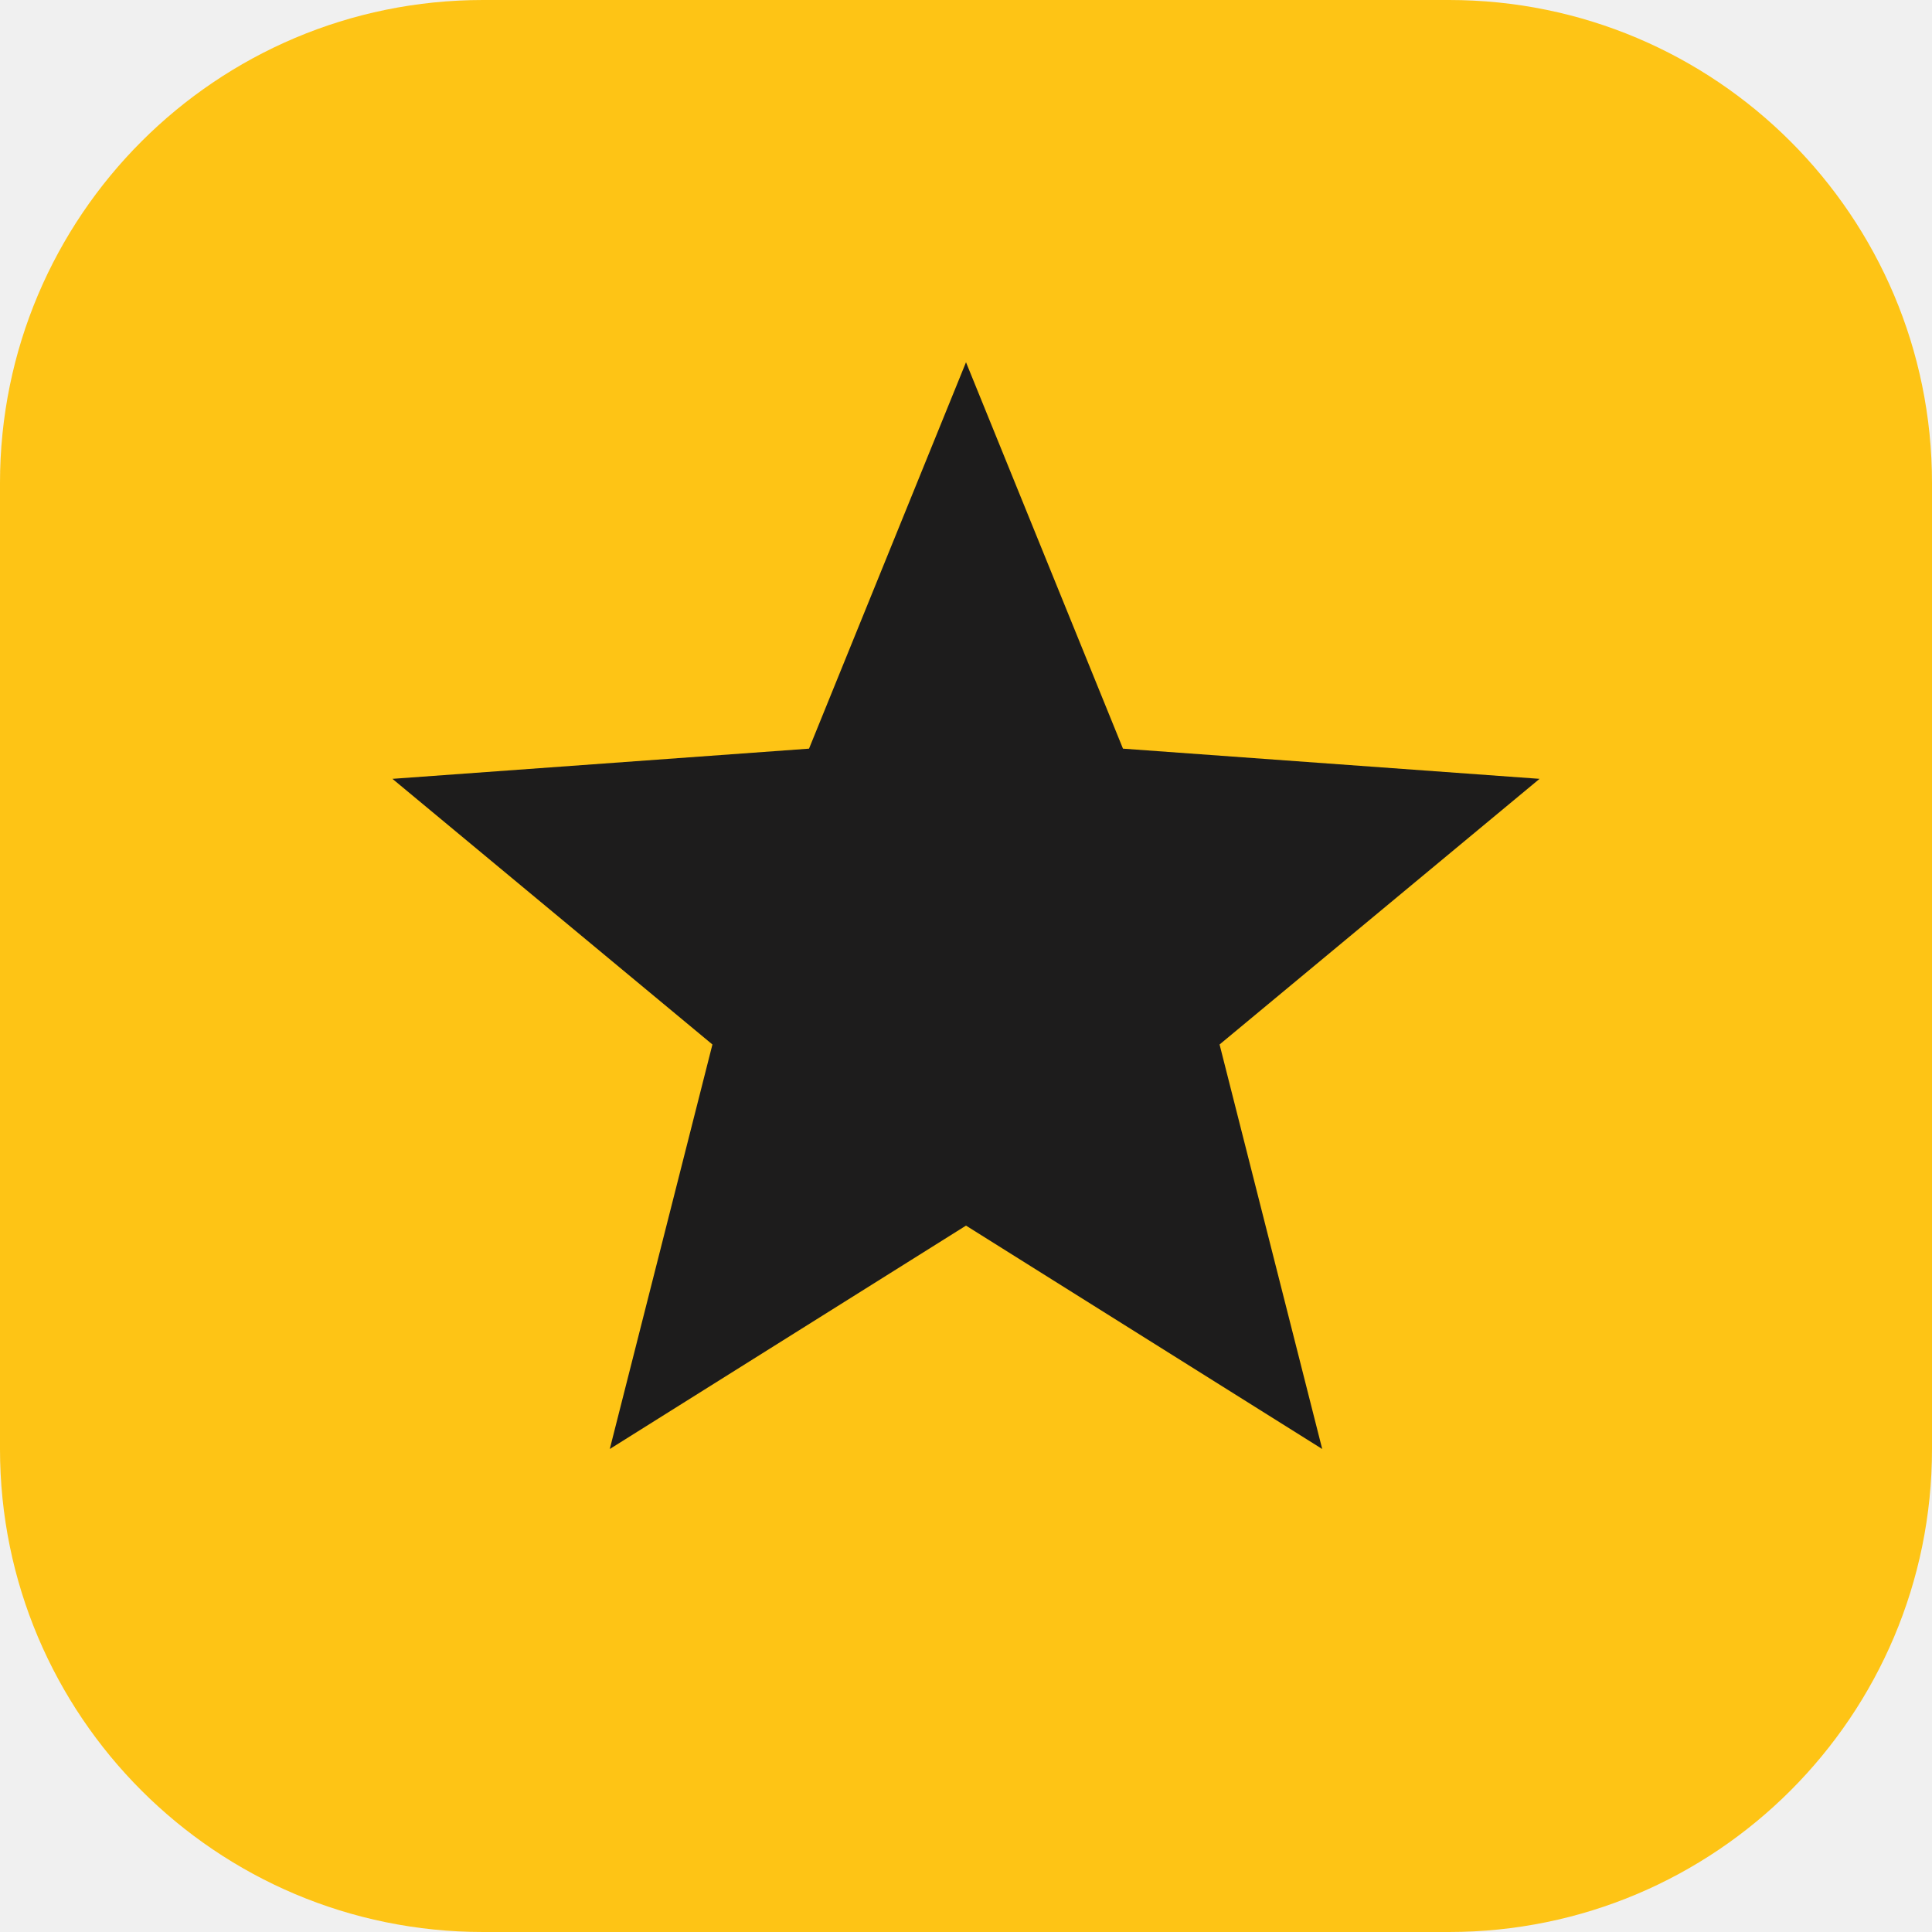
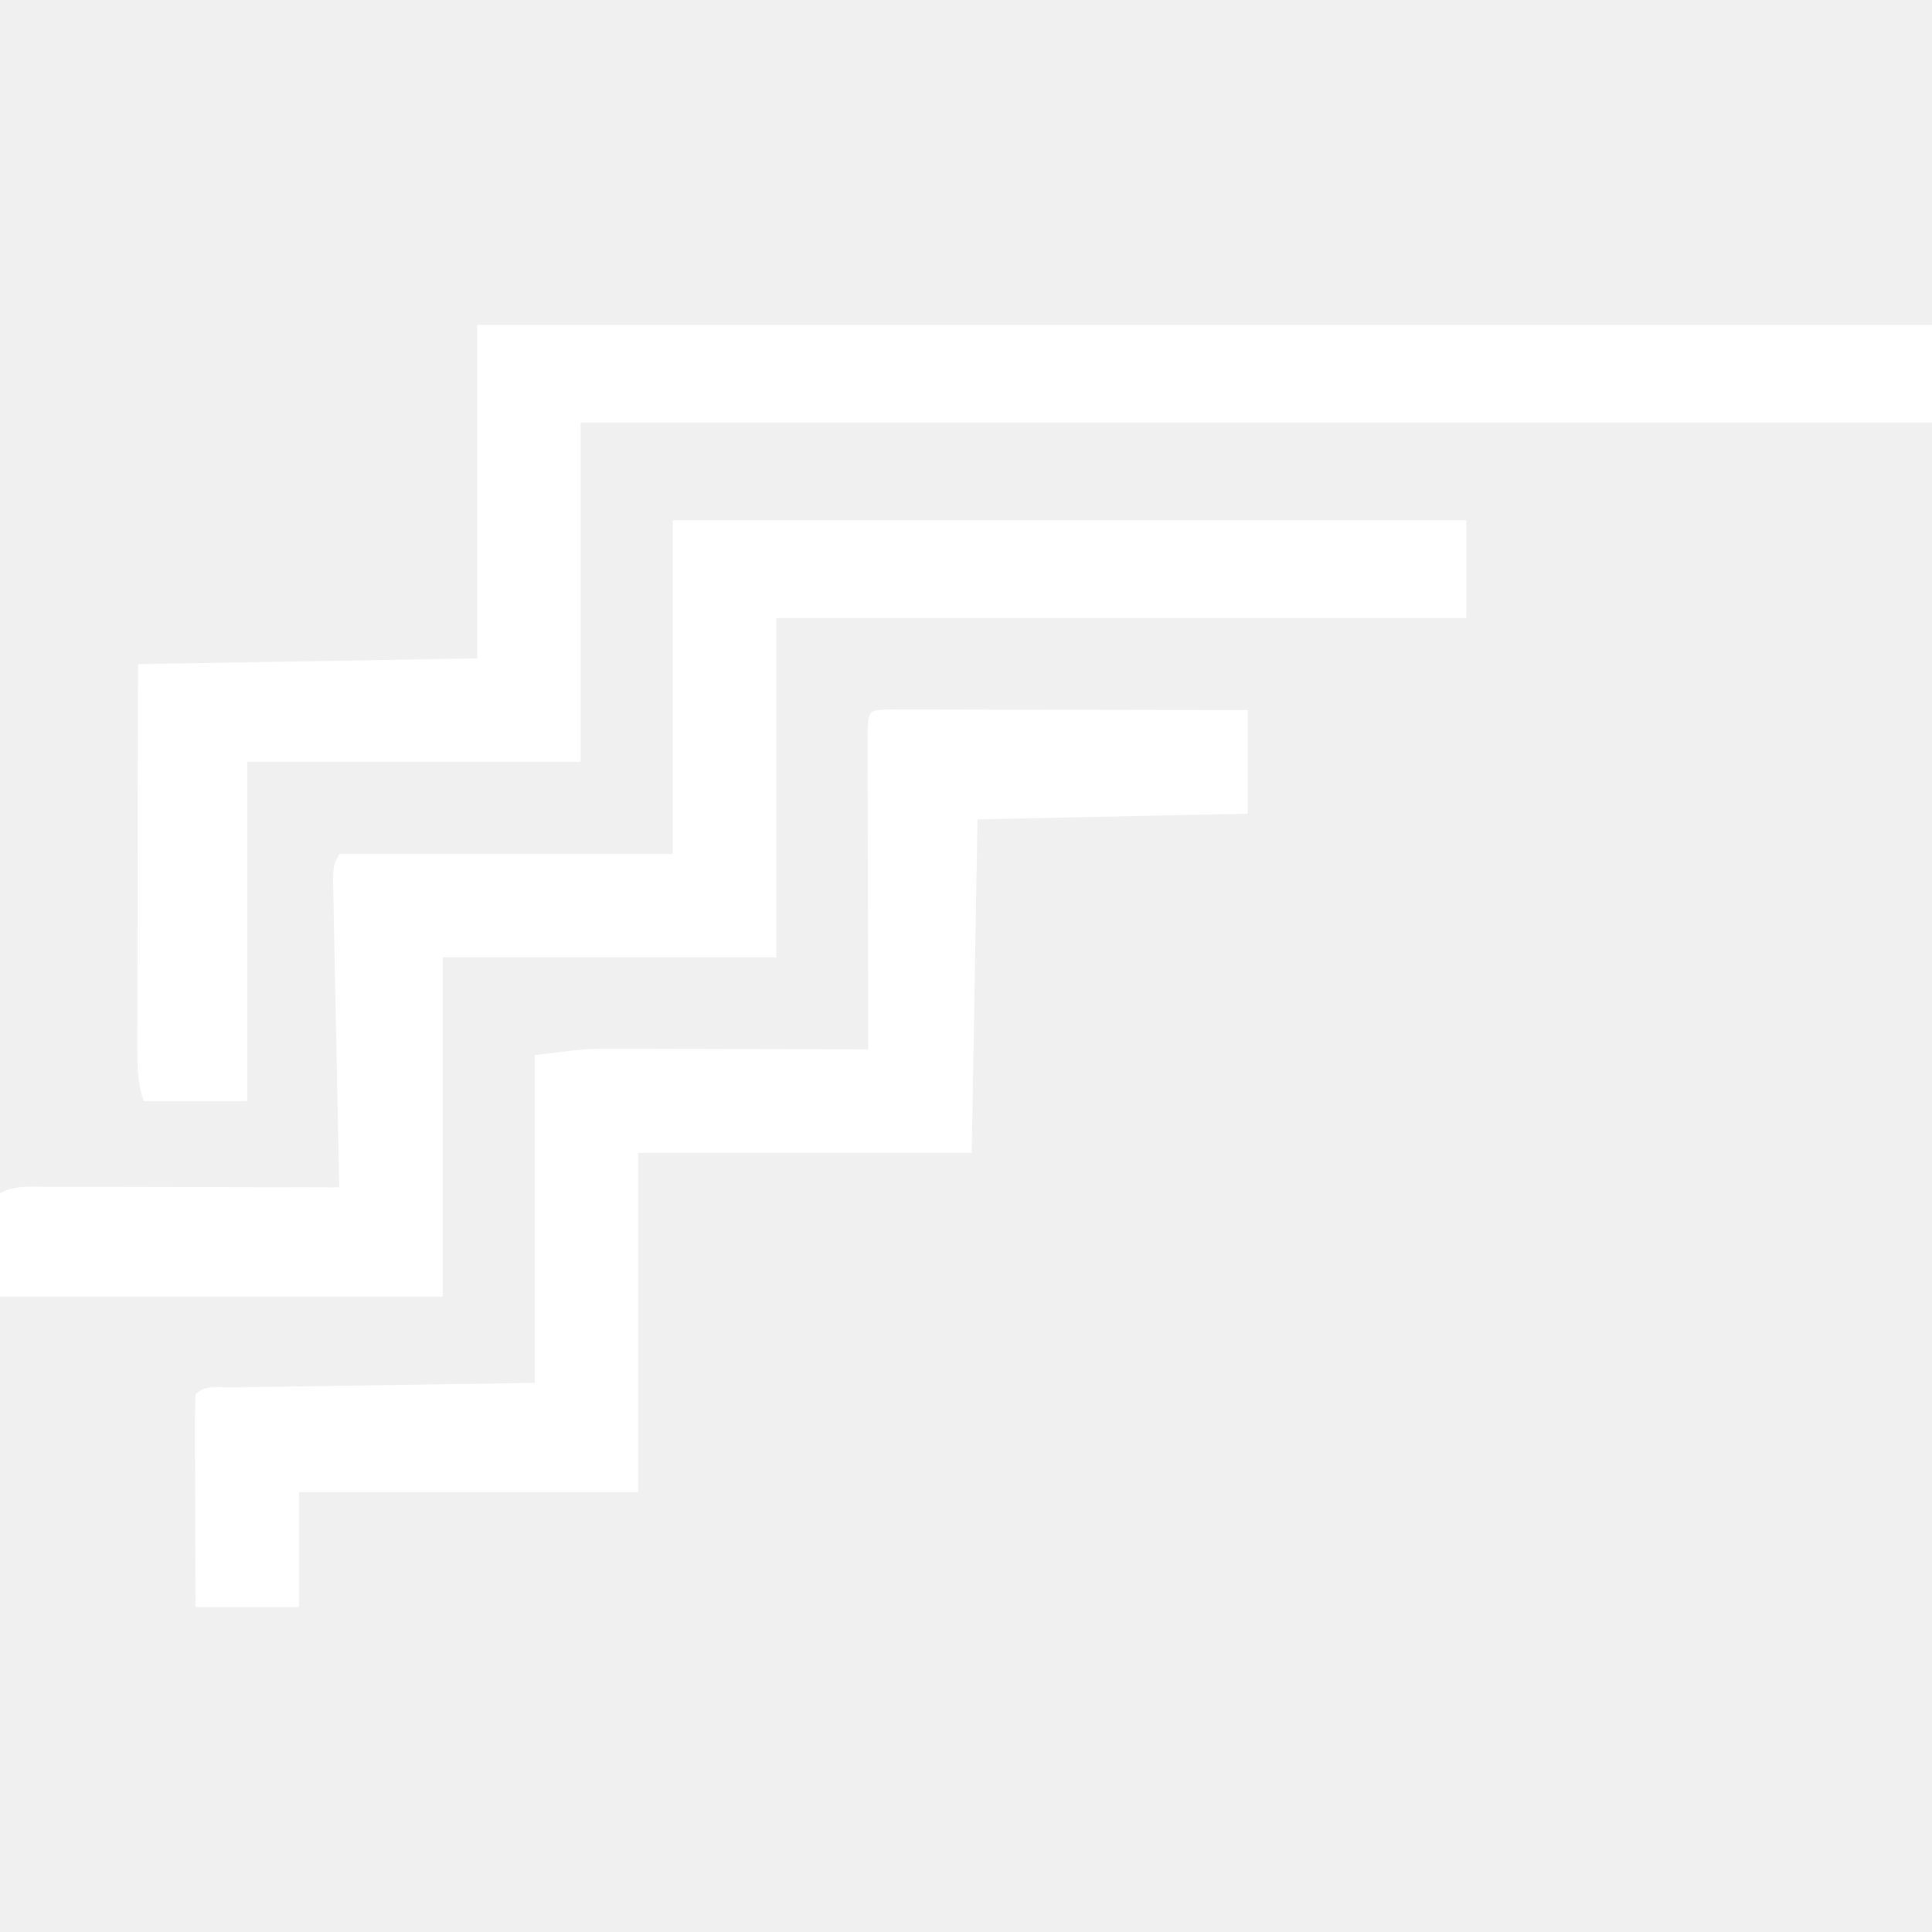
- <svg xmlns="http://www.w3.org/2000/svg" viewBox="0 0 32 32">
-   <rect width="32" height="32" rx="8" fill="#FEC415" />
-   <path d="M16 6l2.6 6.4 6.9.5-5.3 4.4 1.7 6.7L16 20.3 10.1 24l1.7-6.7-5.3-4.4 6.9-.5z" fill="#1D1C1C" />
+ <svg xmlns="http://www.w3.org/2000/svg" width="336" height="336">
+   <path d="M0 0 C83.49 0 166.98 0 253 0 C253 5.61 253 11.22 253 17 C175.45 17 97.9 17 18 17 C18 36.47 18 55.94 18 76 C-1.14 76 -20.28 76 -40 76 C-40 95.47 -40 114.94 -40 135 C-45.94 135 -51.88 135 -58 135 C-59.18 131.47 -59.12 128.69 -59.11 124.96 C-59.11 124.25 -59.11 123.53 -59.11 122.8 C-59.11 120.45 -59.11 118.09 -59.1 115.74 C-59.1 114.11 -59.09 112.47 -59.09 110.84 C-59.09 106.55 -59.08 102.25 -59.07 97.95 C-59.06 92.8 -59.05 87.64 -59.05 82.49 C-59.04 74.66 -59.02 66.83 -59 59 C-39.53 58.67 -20.06 58.34 0 58 C0 38.86 0 19.72 0 0 Z " fill="#fff" transform="translate(83,56.5)" />
+   <path d="M0 0 C45.54 0 91.08 0 138 0 C138 5.61 138 11.22 138 17 C98.4 17 58.8 17 18 17 C18 36.47 18 55.94 18 76 C-1.14 76 -20.28 76 -40 76 C-40 95.47 -40 114.94 -40 135 C-65.41 135 -90.82 135 -117 135 C-117 129.06 -117 123.12 -117 117 C-114.38 115.69 -112.47 115.88 -109.54 115.89 C-107.83 115.89 -107.83 115.89 -106.08 115.89 C-104.85 115.89 -103.61 115.9 -102.34 115.9 C-101.07 115.9 -99.81 115.91 -98.51 115.91 C-95.15 115.91 -91.8 115.92 -88.44 115.93 C-85.01 115.94 -81.59 115.95 -78.16 115.95 C-71.44 115.96 -64.72 115.98 -58 116 C-58.01 115.3 -58.03 114.61 -58.04 113.89 C-58.18 107.32 -58.32 100.76 -58.44 94.2 C-58.51 90.82 -58.58 87.45 -58.65 84.08 C-58.73 80.2 -58.81 76.32 -58.88 72.45 C-58.91 71.23 -58.93 70.02 -58.96 68.76 C-58.98 67.64 -59 66.52 -59.02 65.37 C-59.04 64.38 -59.06 63.39 -59.08 62.37 C-59 60 -59 60 -58 58 C-38.86 58 -19.72 58 0 58 C0 38.86 0 19.72 0 0 Z " fill="#fff" transform="translate(117,90.5)" />
+   <path d="M0 0 C1.15 0 2.3 0 3.49 0.01 C5.44 0.01 5.44 0.01 7.44 0.01 C8.87 0.01 10.3 0.02 11.73 0.02 C13.18 0.02 14.64 0.03 16.1 0.03 C19.93 0.03 23.77 0.04 27.61 0.05 C31.53 0.06 35.44 0.07 39.36 0.07 C47.04 0.08 54.73 0.1 62.41 0.12 C62.41 6.06 62.41 12 62.41 18.12 C39.15 18.62 39.15 18.62 15.41 19.12 C15.08 38.26 14.75 57.4 14.41 77.12 C-4.73 77.12 -23.87 77.12 -43.59 77.12 C-43.59 96.59 -43.59 116.06 -43.59 136.12 C-63.06 136.12 -82.53 136.12 -102.59 136.12 C-102.59 142.72 -102.59 149.32 -102.59 156.12 C-108.53 156.12 -114.47 156.12 -120.59 156.12 C-120.61 150.87 -120.63 145.62 -120.64 140.37 C-120.65 138.58 -120.65 136.79 -120.66 135 C-120.68 132.44 -120.68 129.88 -120.69 127.31 C-120.69 126.51 -120.7 125.7 -120.7 124.87 C-120.7 122.96 -120.65 121.04 -120.59 119.12 C-118.86 117.39 -116.51 117.95 -114.15 117.91 C-112.99 117.89 -111.83 117.88 -110.63 117.85 C-108.74 117.83 -108.74 117.83 -106.8 117.8 C-105.52 117.78 -104.23 117.76 -102.91 117.74 C-99.48 117.69 -96.06 117.64 -92.63 117.59 C-89.14 117.54 -85.65 117.48 -82.16 117.43 C-75.3 117.32 -68.44 117.22 -61.59 117.12 C-61.59 98.31 -61.59 79.5 -61.59 60.12 C-52.59 59 -52.59 59 -48.09 59.01 C-47.09 59.01 -46.09 59.01 -45.06 59.01 C-43.48 59.01 -43.48 59.01 -41.87 59.02 C-40.77 59.02 -39.67 59.03 -38.54 59.03 C-35.06 59.03 -31.57 59.04 -28.09 59.06 C-25.72 59.06 -23.34 59.07 -20.97 59.07 C-15.18 59.08 -9.38 59.1 -3.59 59.12 C-3.59 58.4 -3.59 57.67 -3.59 56.93 C-3.61 50.11 -3.63 43.3 -3.64 36.49 C-3.64 32.98 -3.65 29.48 -3.66 25.98 C-3.68 21.95 -3.68 17.93 -3.69 13.91 C-3.69 12.01 -3.69 12.01 -3.7 10.08 C-3.7 8.92 -3.7 7.75 -3.7 6.56 C-3.7 5.53 -3.71 4.5 -3.71 3.44 C-3.54 0.15 -3.31 0.15 0 0 Z " fill="#fff" transform="translate(154.5879,123.3797)" />
</svg>
